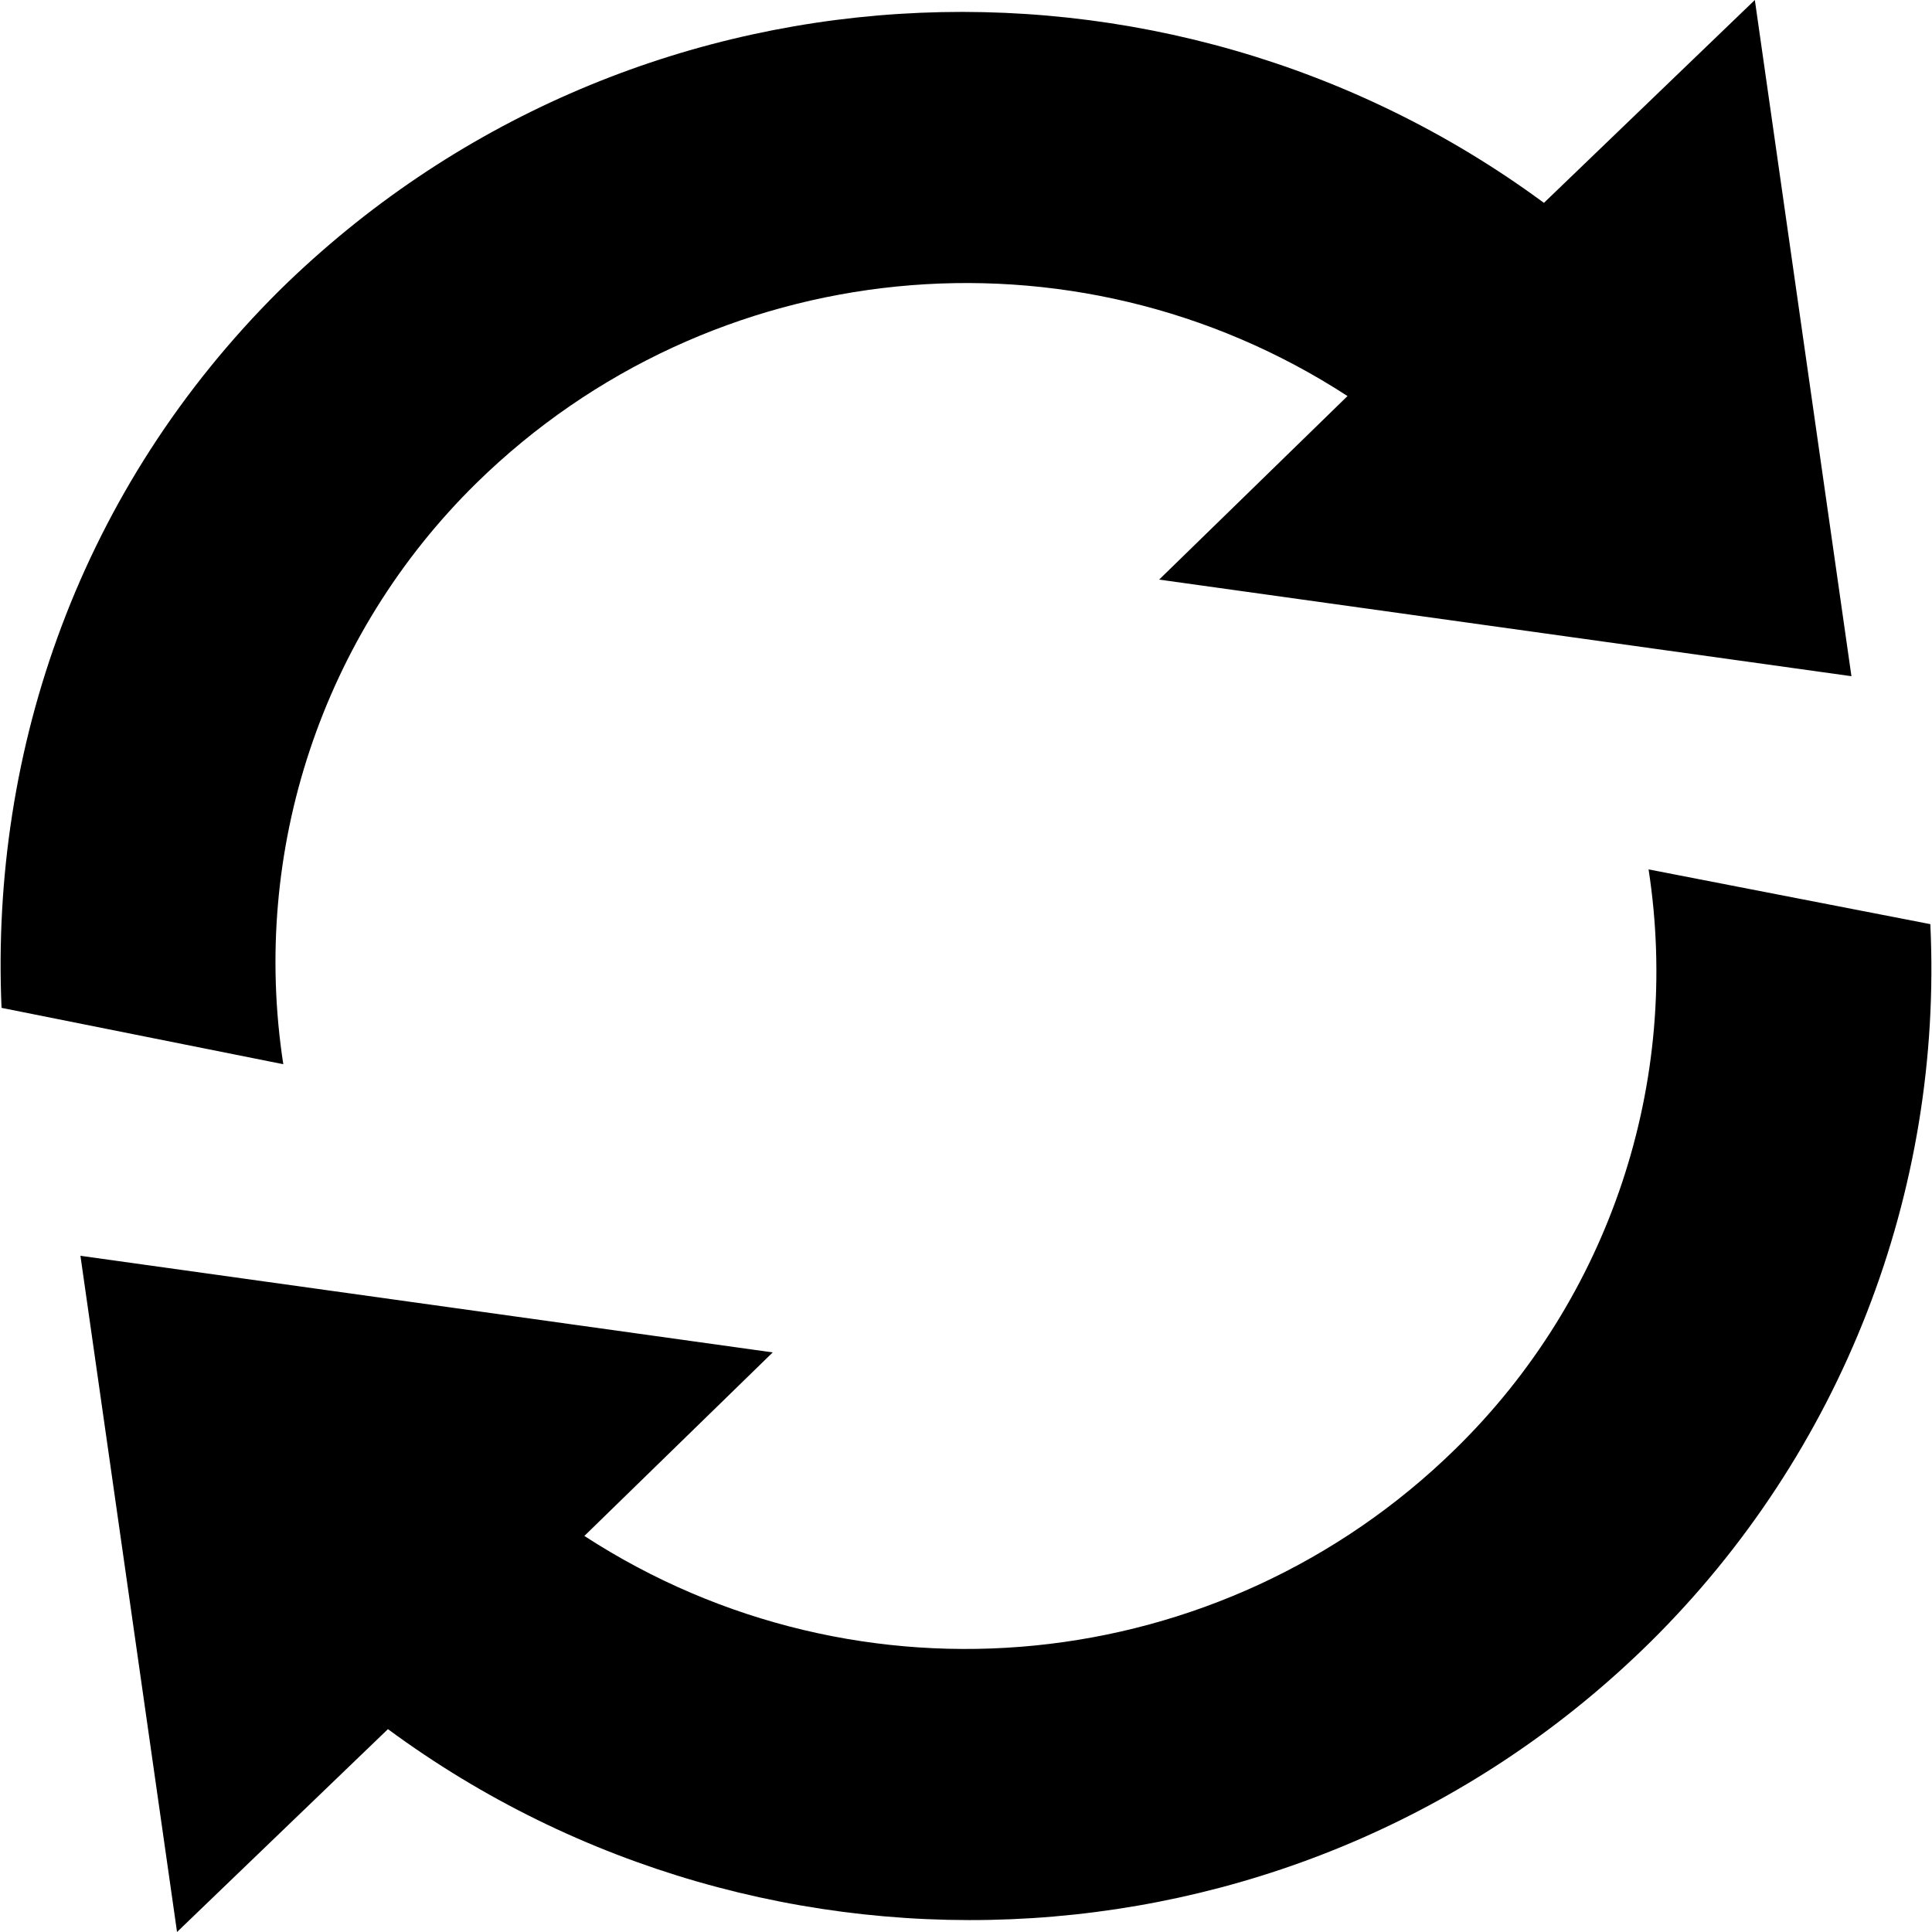
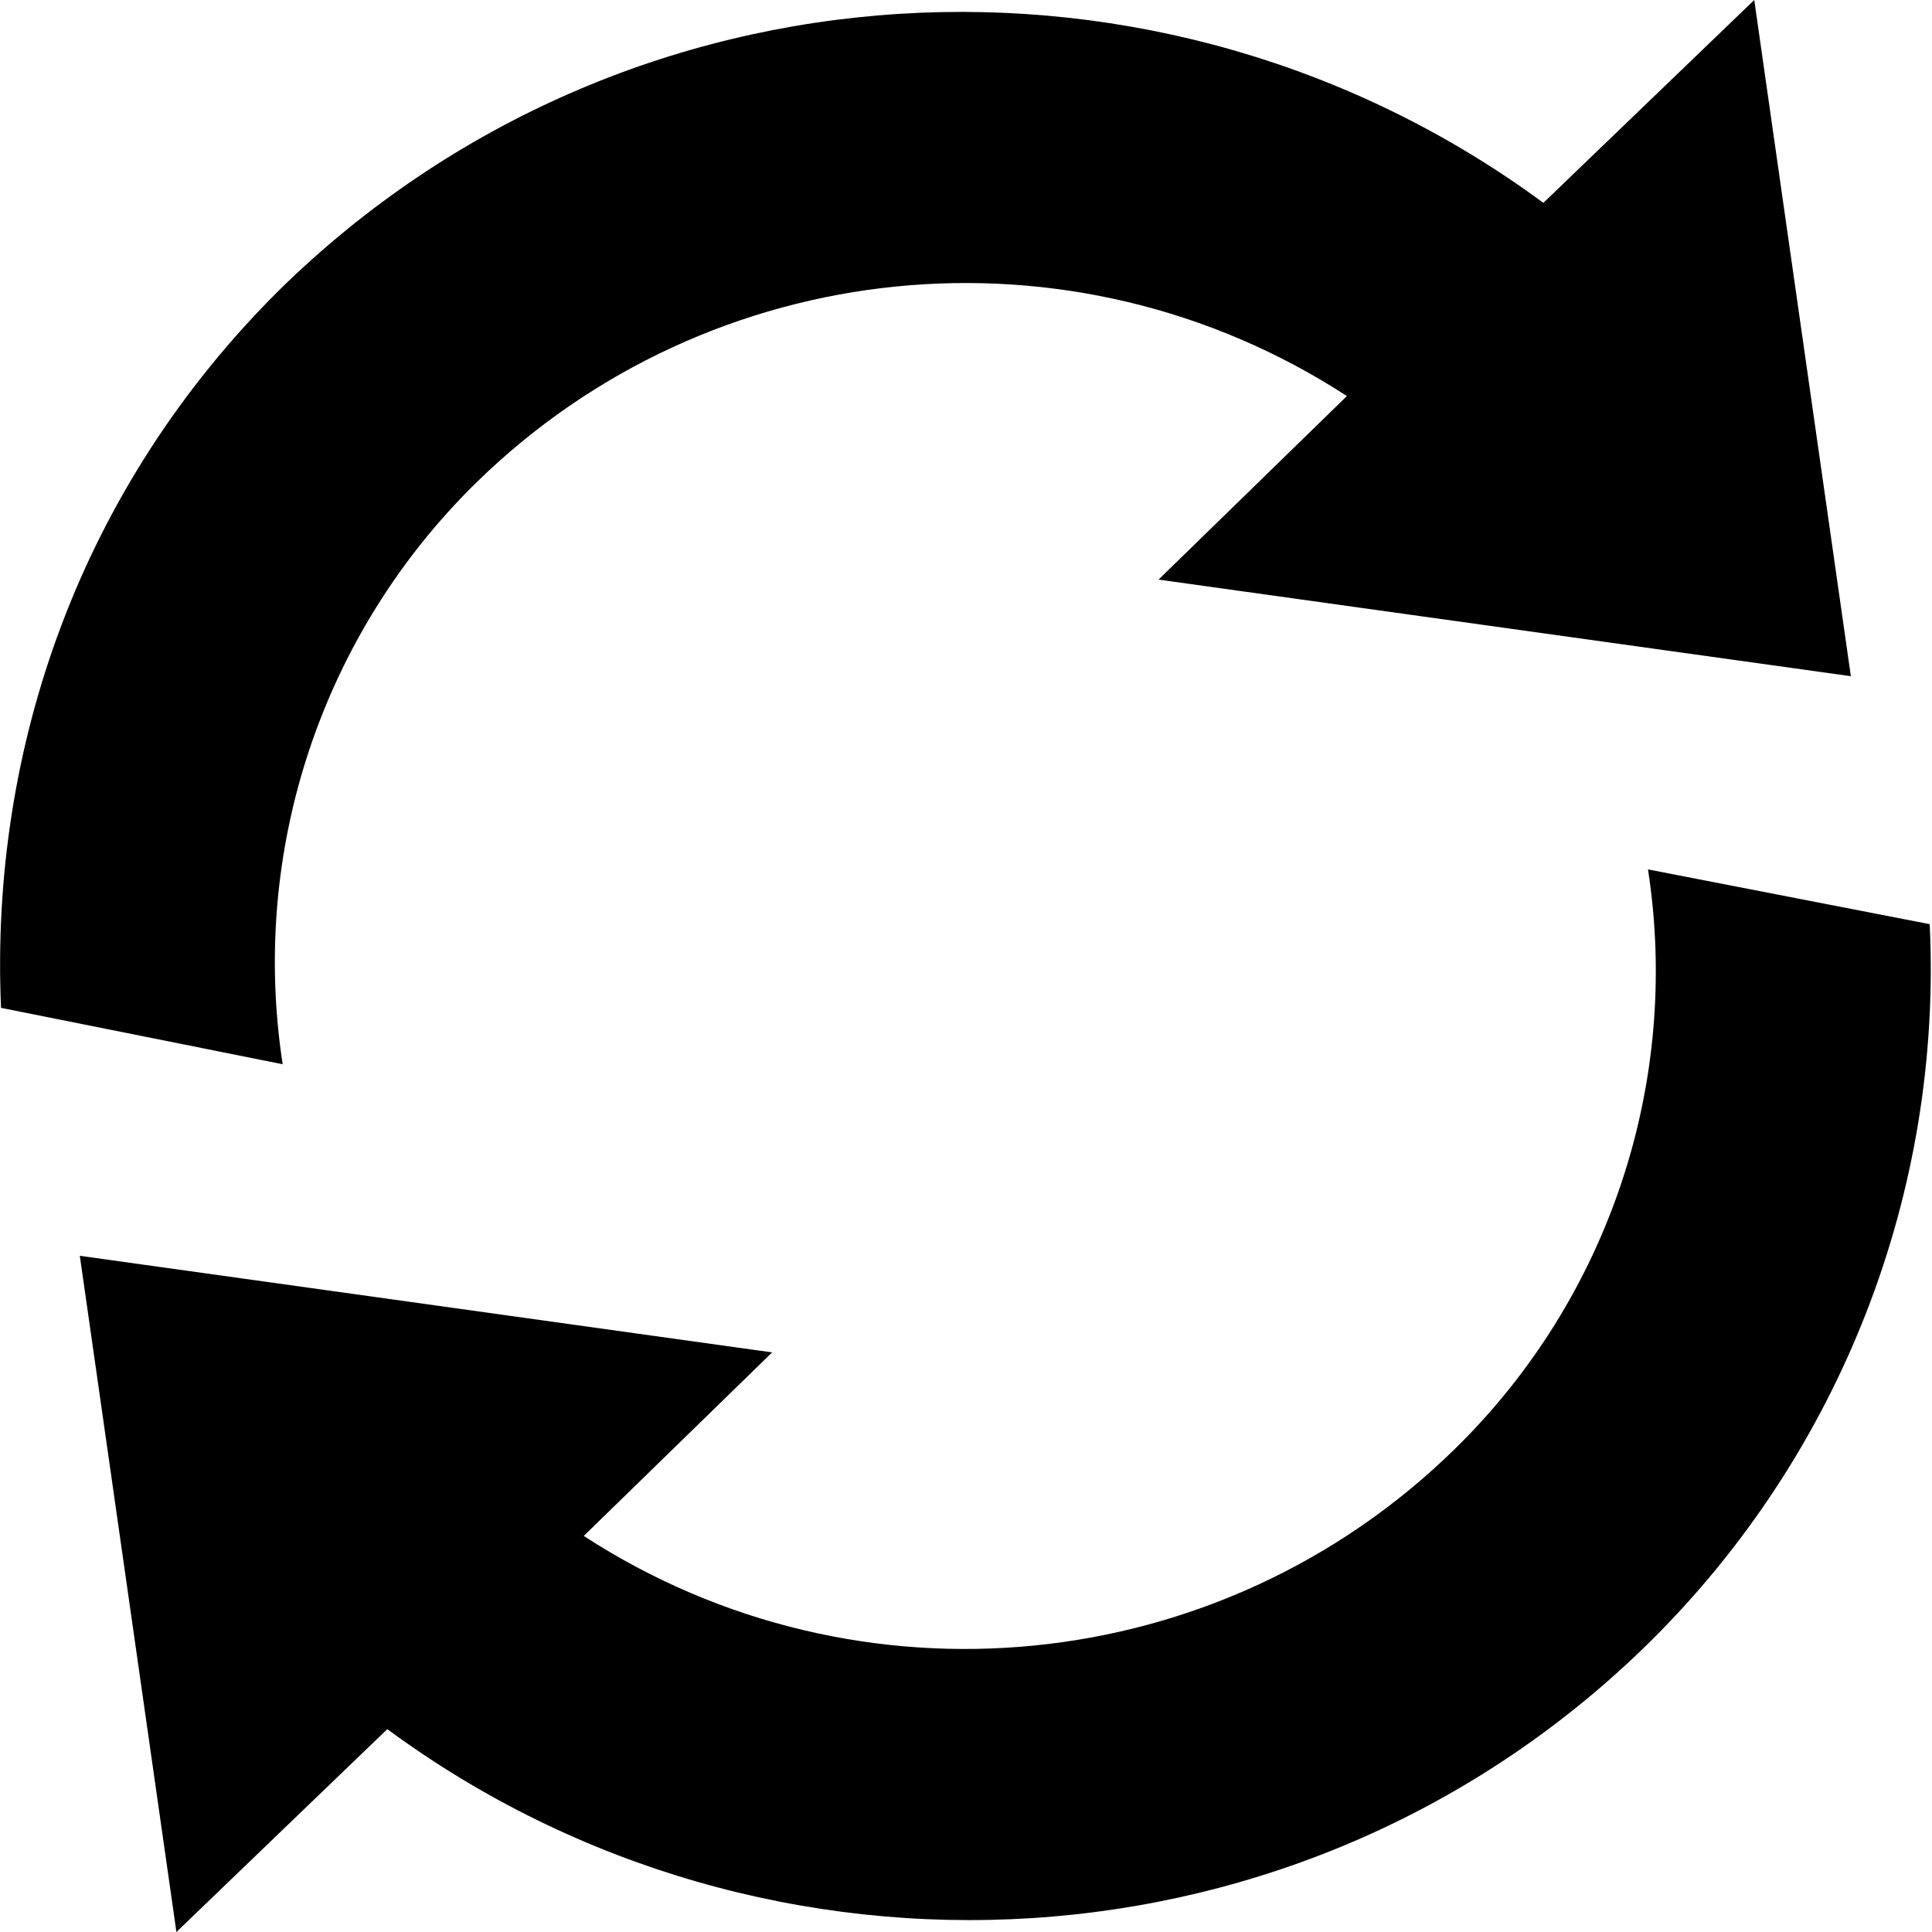
- <svg xmlns="http://www.w3.org/2000/svg" width="512" height="512" viewBox="0 0 512 512" version="1.1" id="svg4">
+ <svg xmlns="http://www.w3.org/2000/svg" width="32" height="32" viewBox="0 0 32 32" version="1.1" id="svg4">
  <defs id="defs8" />
-   <path d="M 436.889,230.4 A 177.067,177.067 0 0 1 385.689,384 185.429,185.429 0 0 1 154.862,407.04 l 49.92,-48.64 L 21.316,332.8 46.916,512 102.809,458.24 c 100.693,74.24 243.2,66.987 334.507,-23.04 a 250.709,250.709 0 0 0 74.24,-190.293 z M 126.276,128 a 185.429,185.429 0 0 1 230.827,-23.04 l -49.92,48.64 183.467,25.6 -25.6,-179.2 -55.893,53.76 c -100.693,-74.24 -243.2,-66.987 -334.933,23.04 C 21.316,129.28 -2.578,198.4 0.409,267.093 L 75.076,282.027 A 177.92,177.92 0 0 1 126.276,128 Z" id="path2" style="fill-rule:evenodd;stroke-width:1" />
+   <path d="m 27.296,14.4 a 11.067,11.067 0 0 1 -3.2,9.6 11.589,11.589 0 0 1 -14.427,1.44 L 12.789,22.4 1.322,20.8 l 1.6,11.2 3.493,-3.36 C 12.709,33.28 21.616,32.827 27.322,27.2 a 15.669,15.669 0 0 0 4.64,-11.893 z M 7.882,8 A 11.589,11.589 0 0 1 22.309,6.56 l -3.12,3.04 11.467,1.6 -1.6,-11.2 -3.493,3.36 c -6.293,-4.64 -15.2,-4.187 -20.933,1.44 -3.307,3.28 -4.8,7.6 -4.613,11.893 L 4.682,17.627 A 11.12,11.12 0 0 1 7.882,8 Z" id="path2" style="fill-rule:evenodd;stroke-width:0.062" />
</svg>
